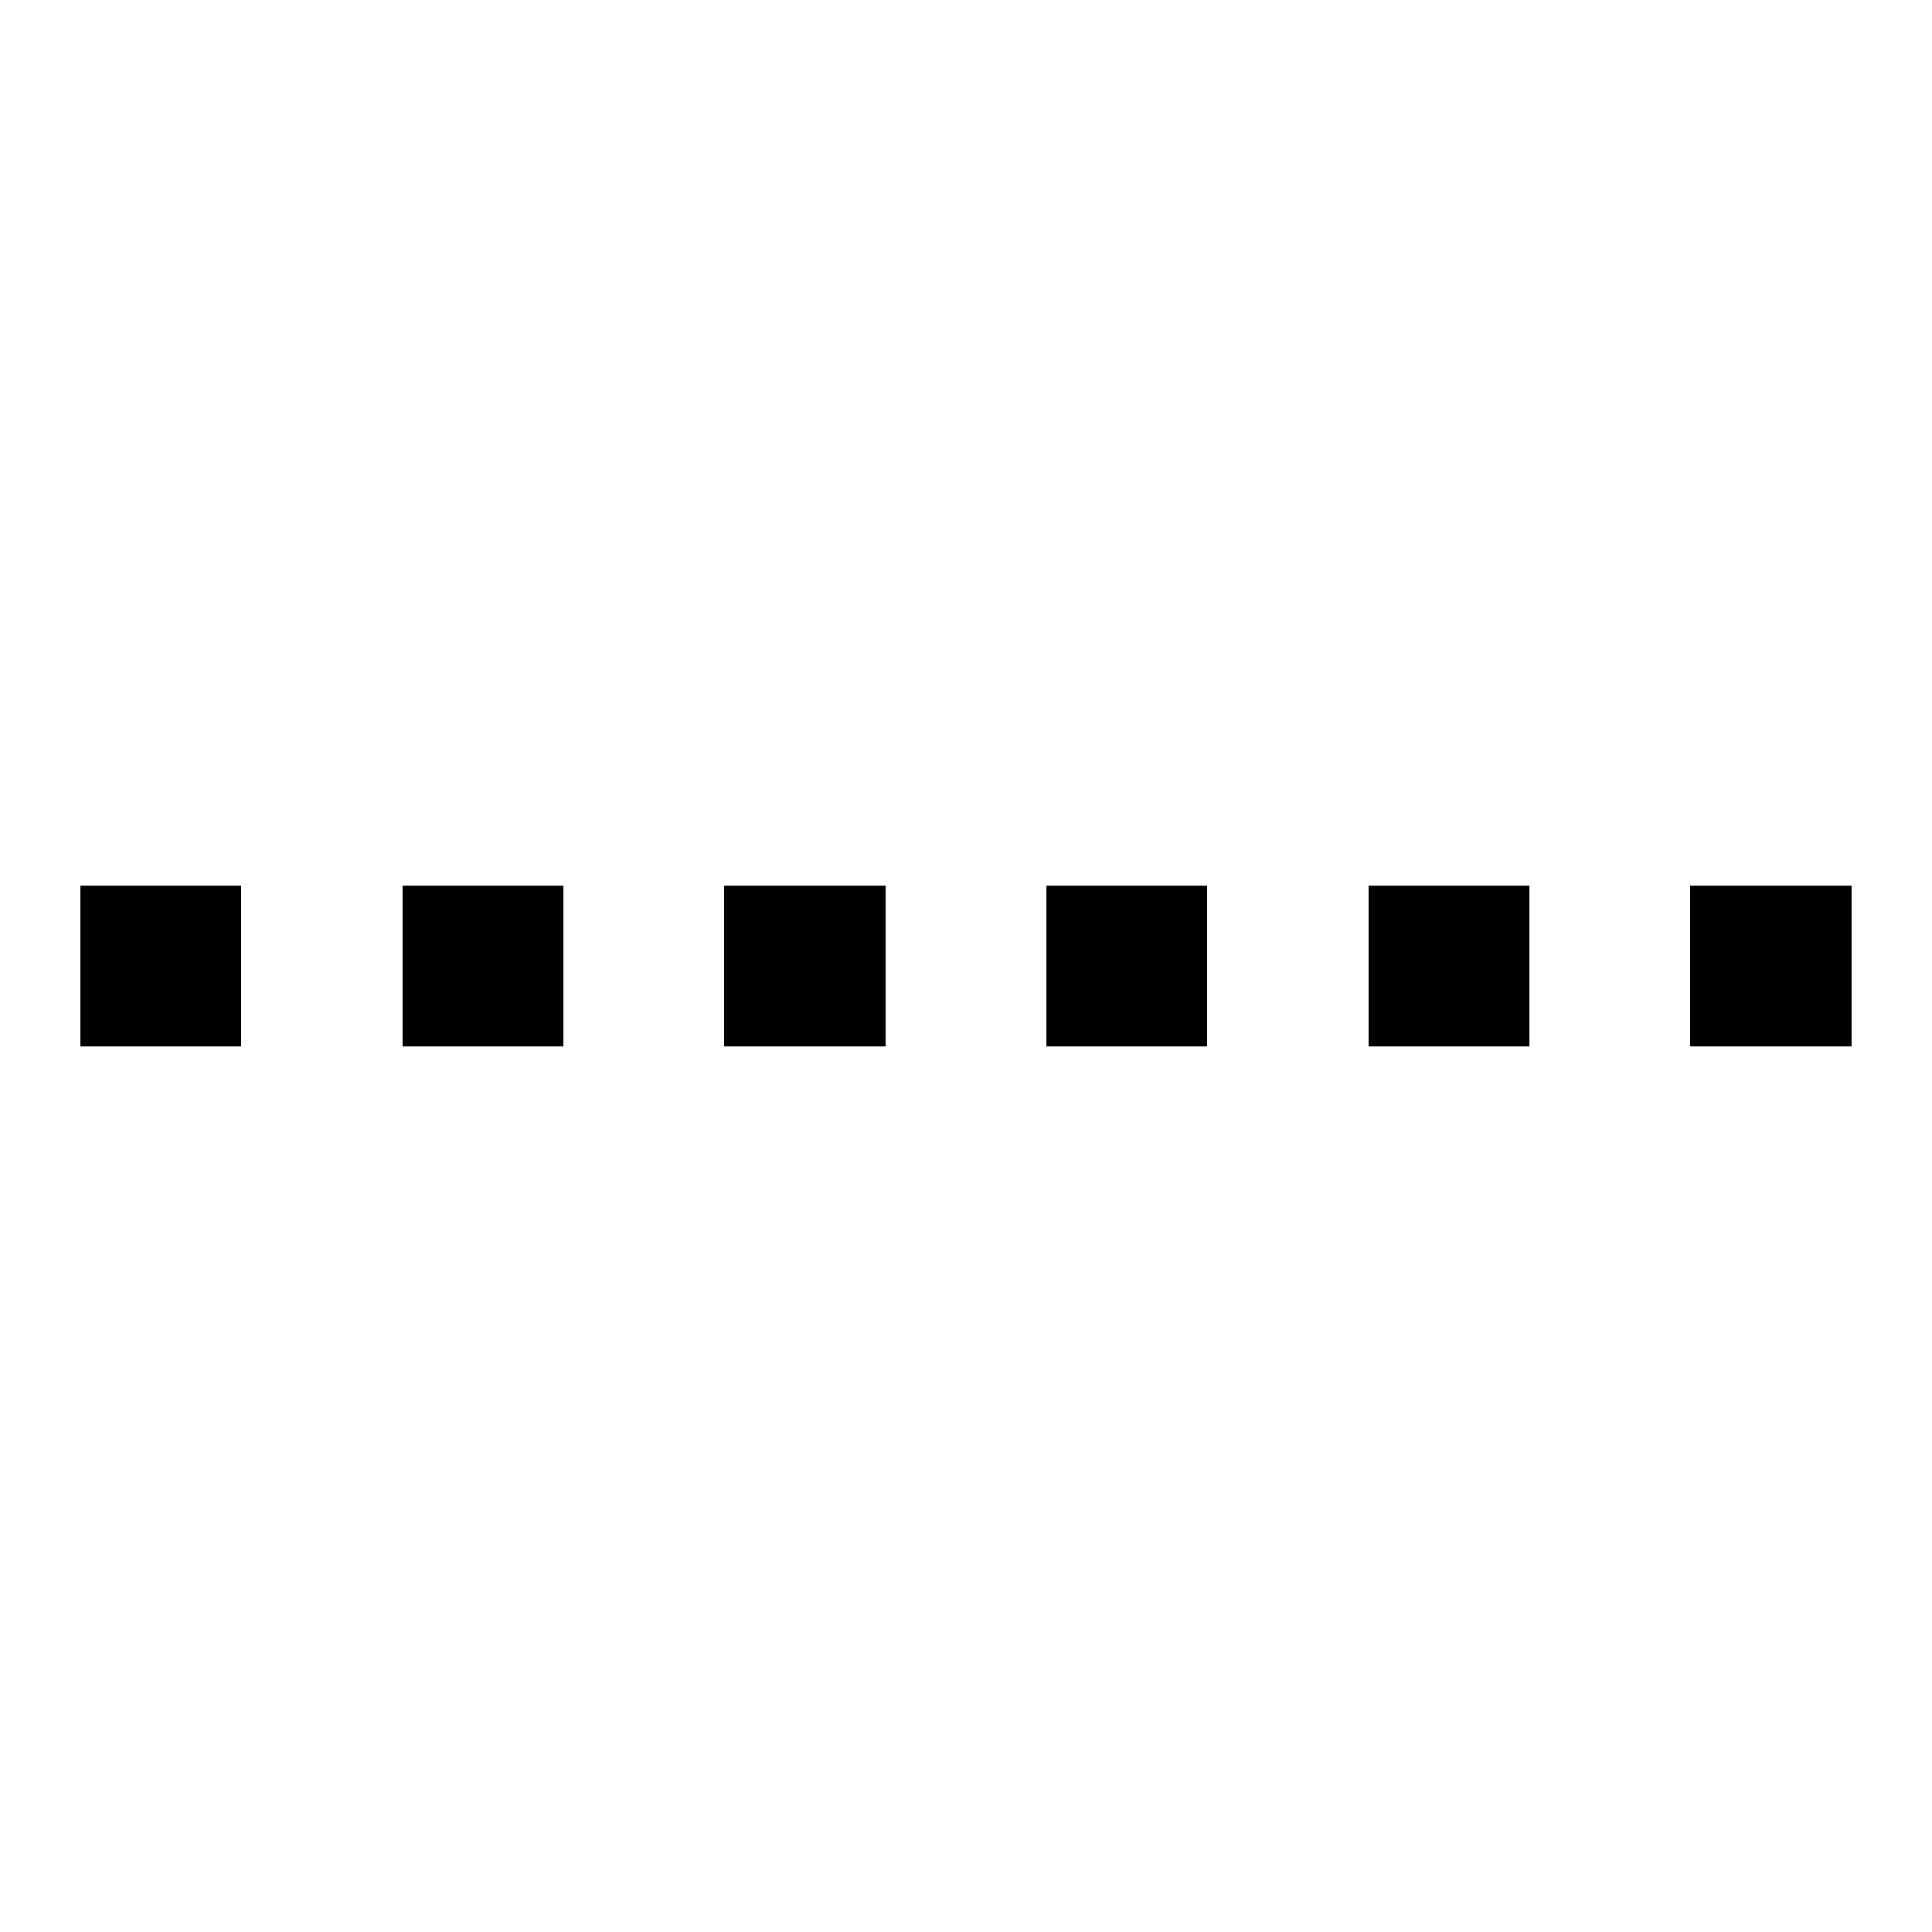
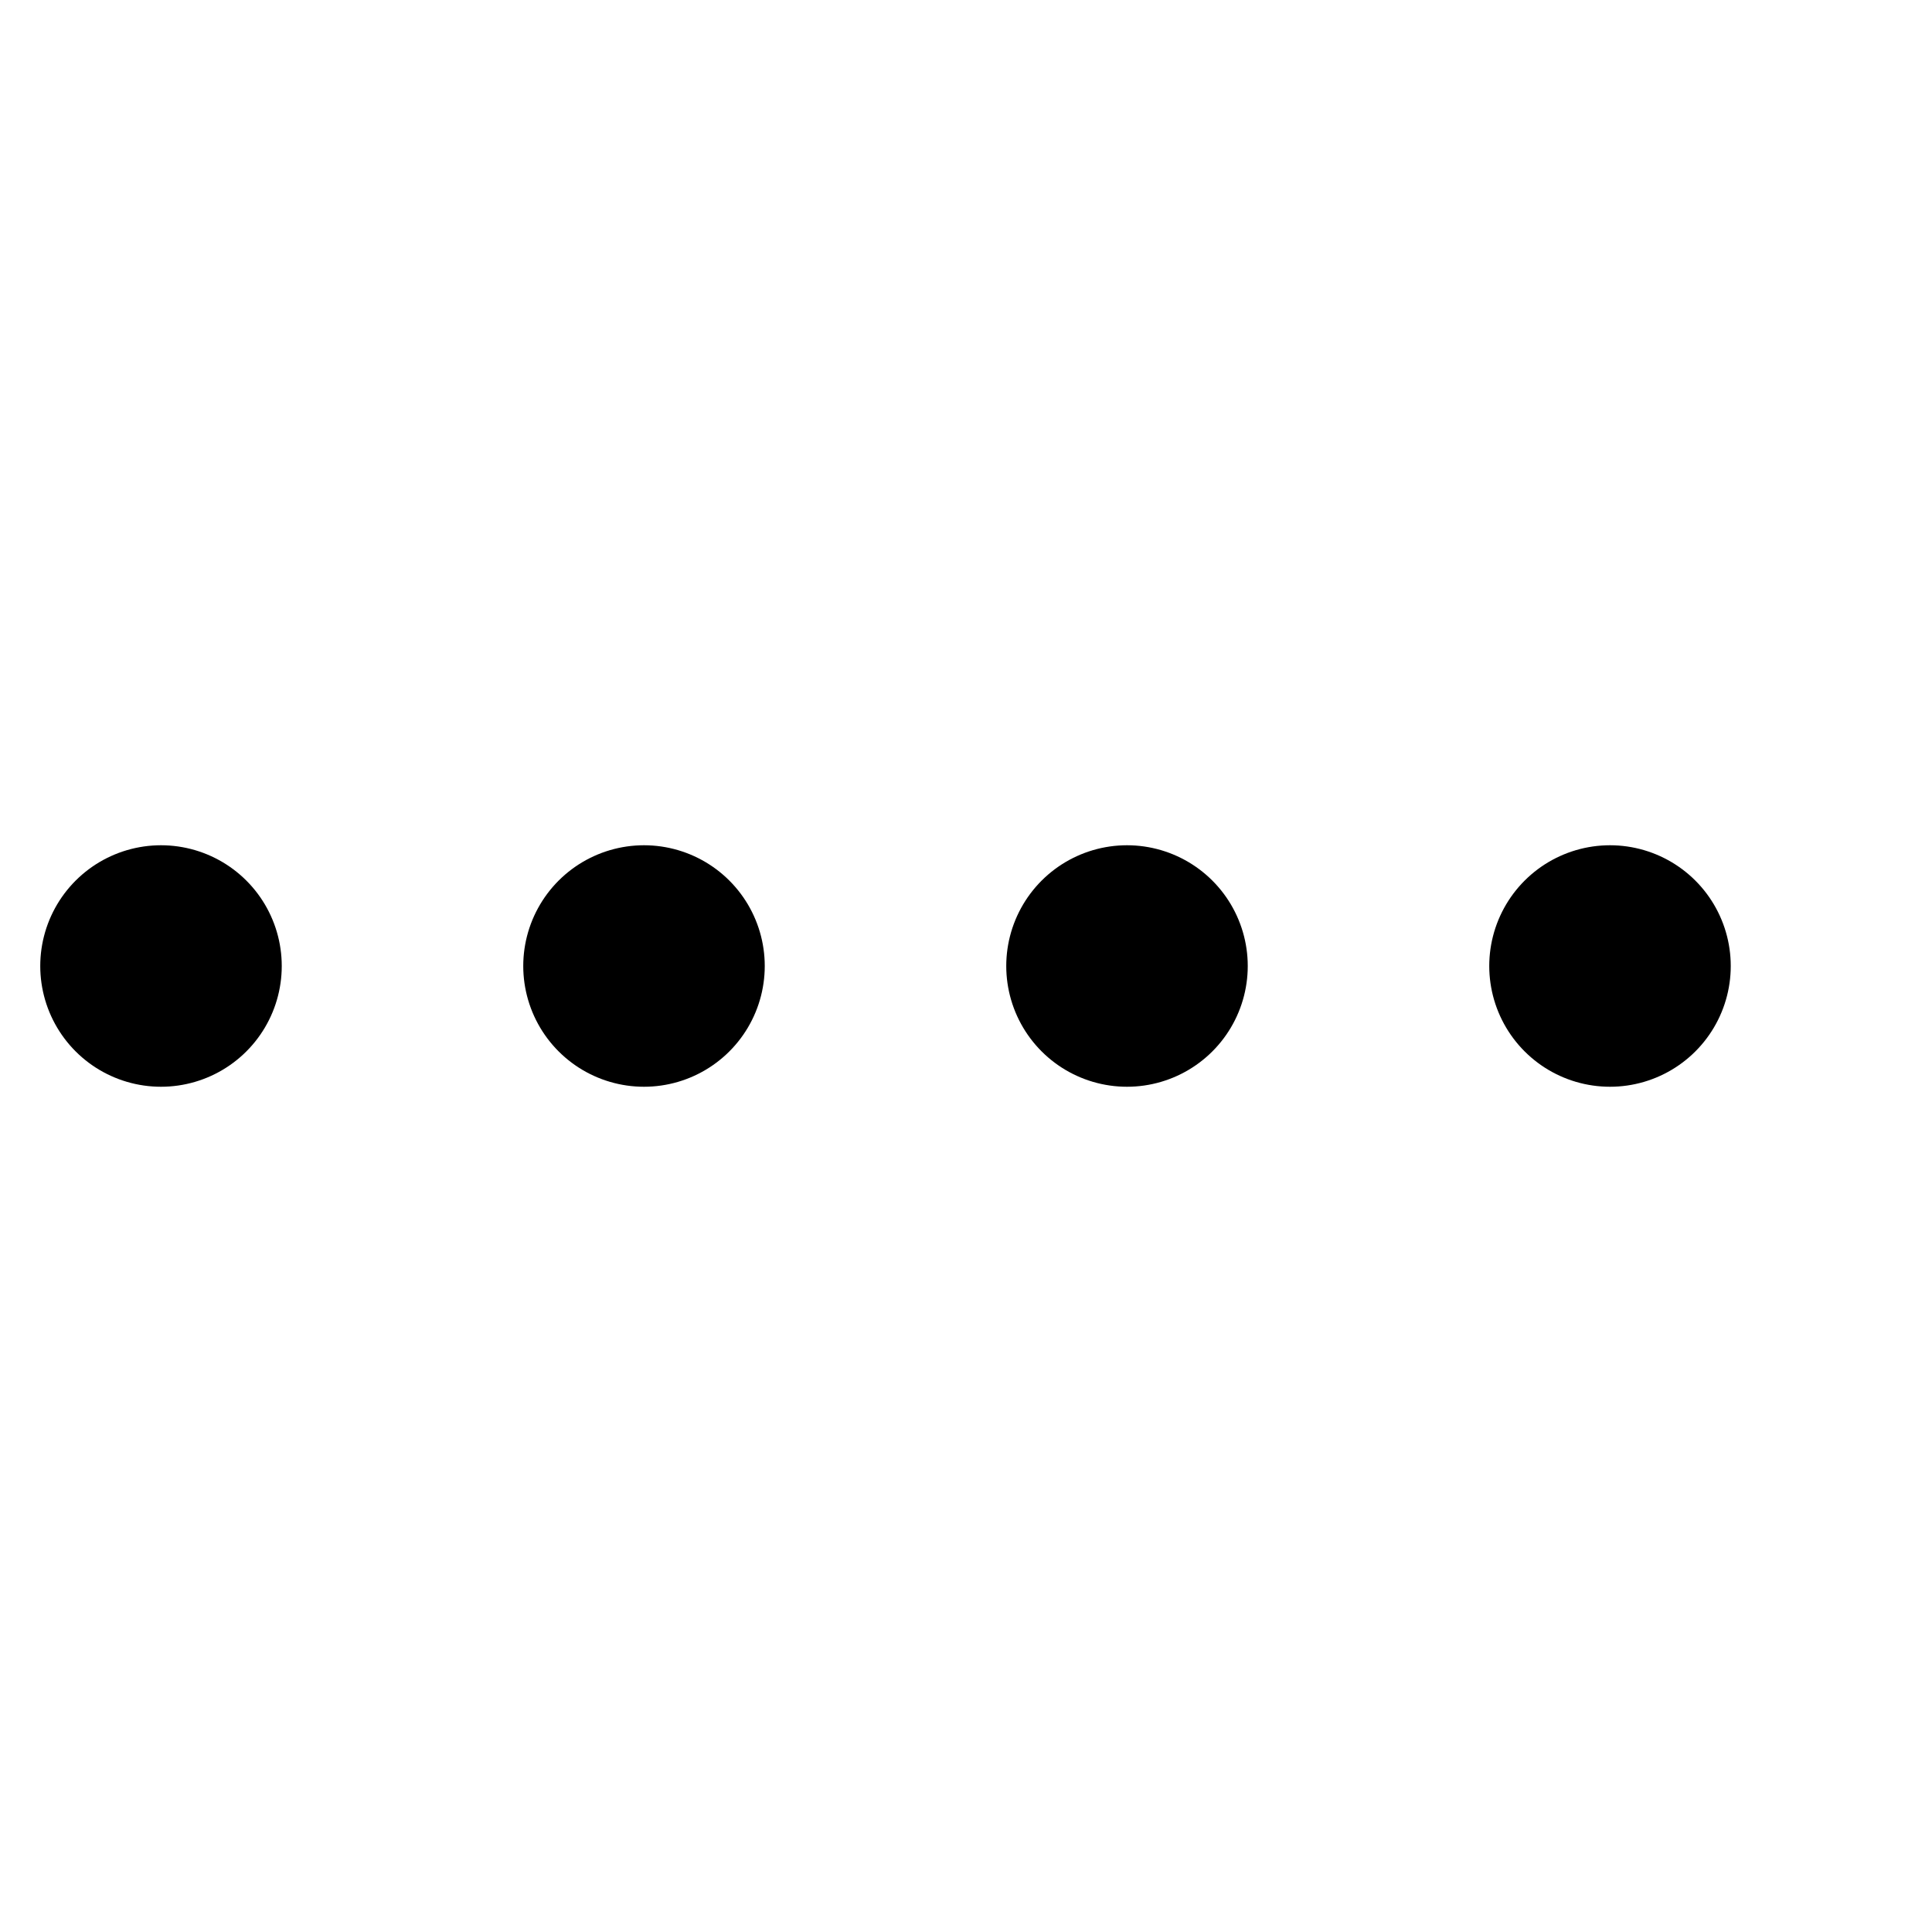
<svg xmlns="http://www.w3.org/2000/svg" width="24" height="24" viewBox="0 0 24 24" fill="none">
-   <line x1="1" x2="23" y1="50%" y2="50%" stroke="currentColor" stroke-dasharray="2 2" stroke-width="2" shape-rendering="crispEdges" />
+   <line x1="2" x2="22" y1="50%" y2="50%" stroke="currentColor" stroke-width="3" stroke-dasharray="0 6" stroke-linecap="round" />
</svg>
